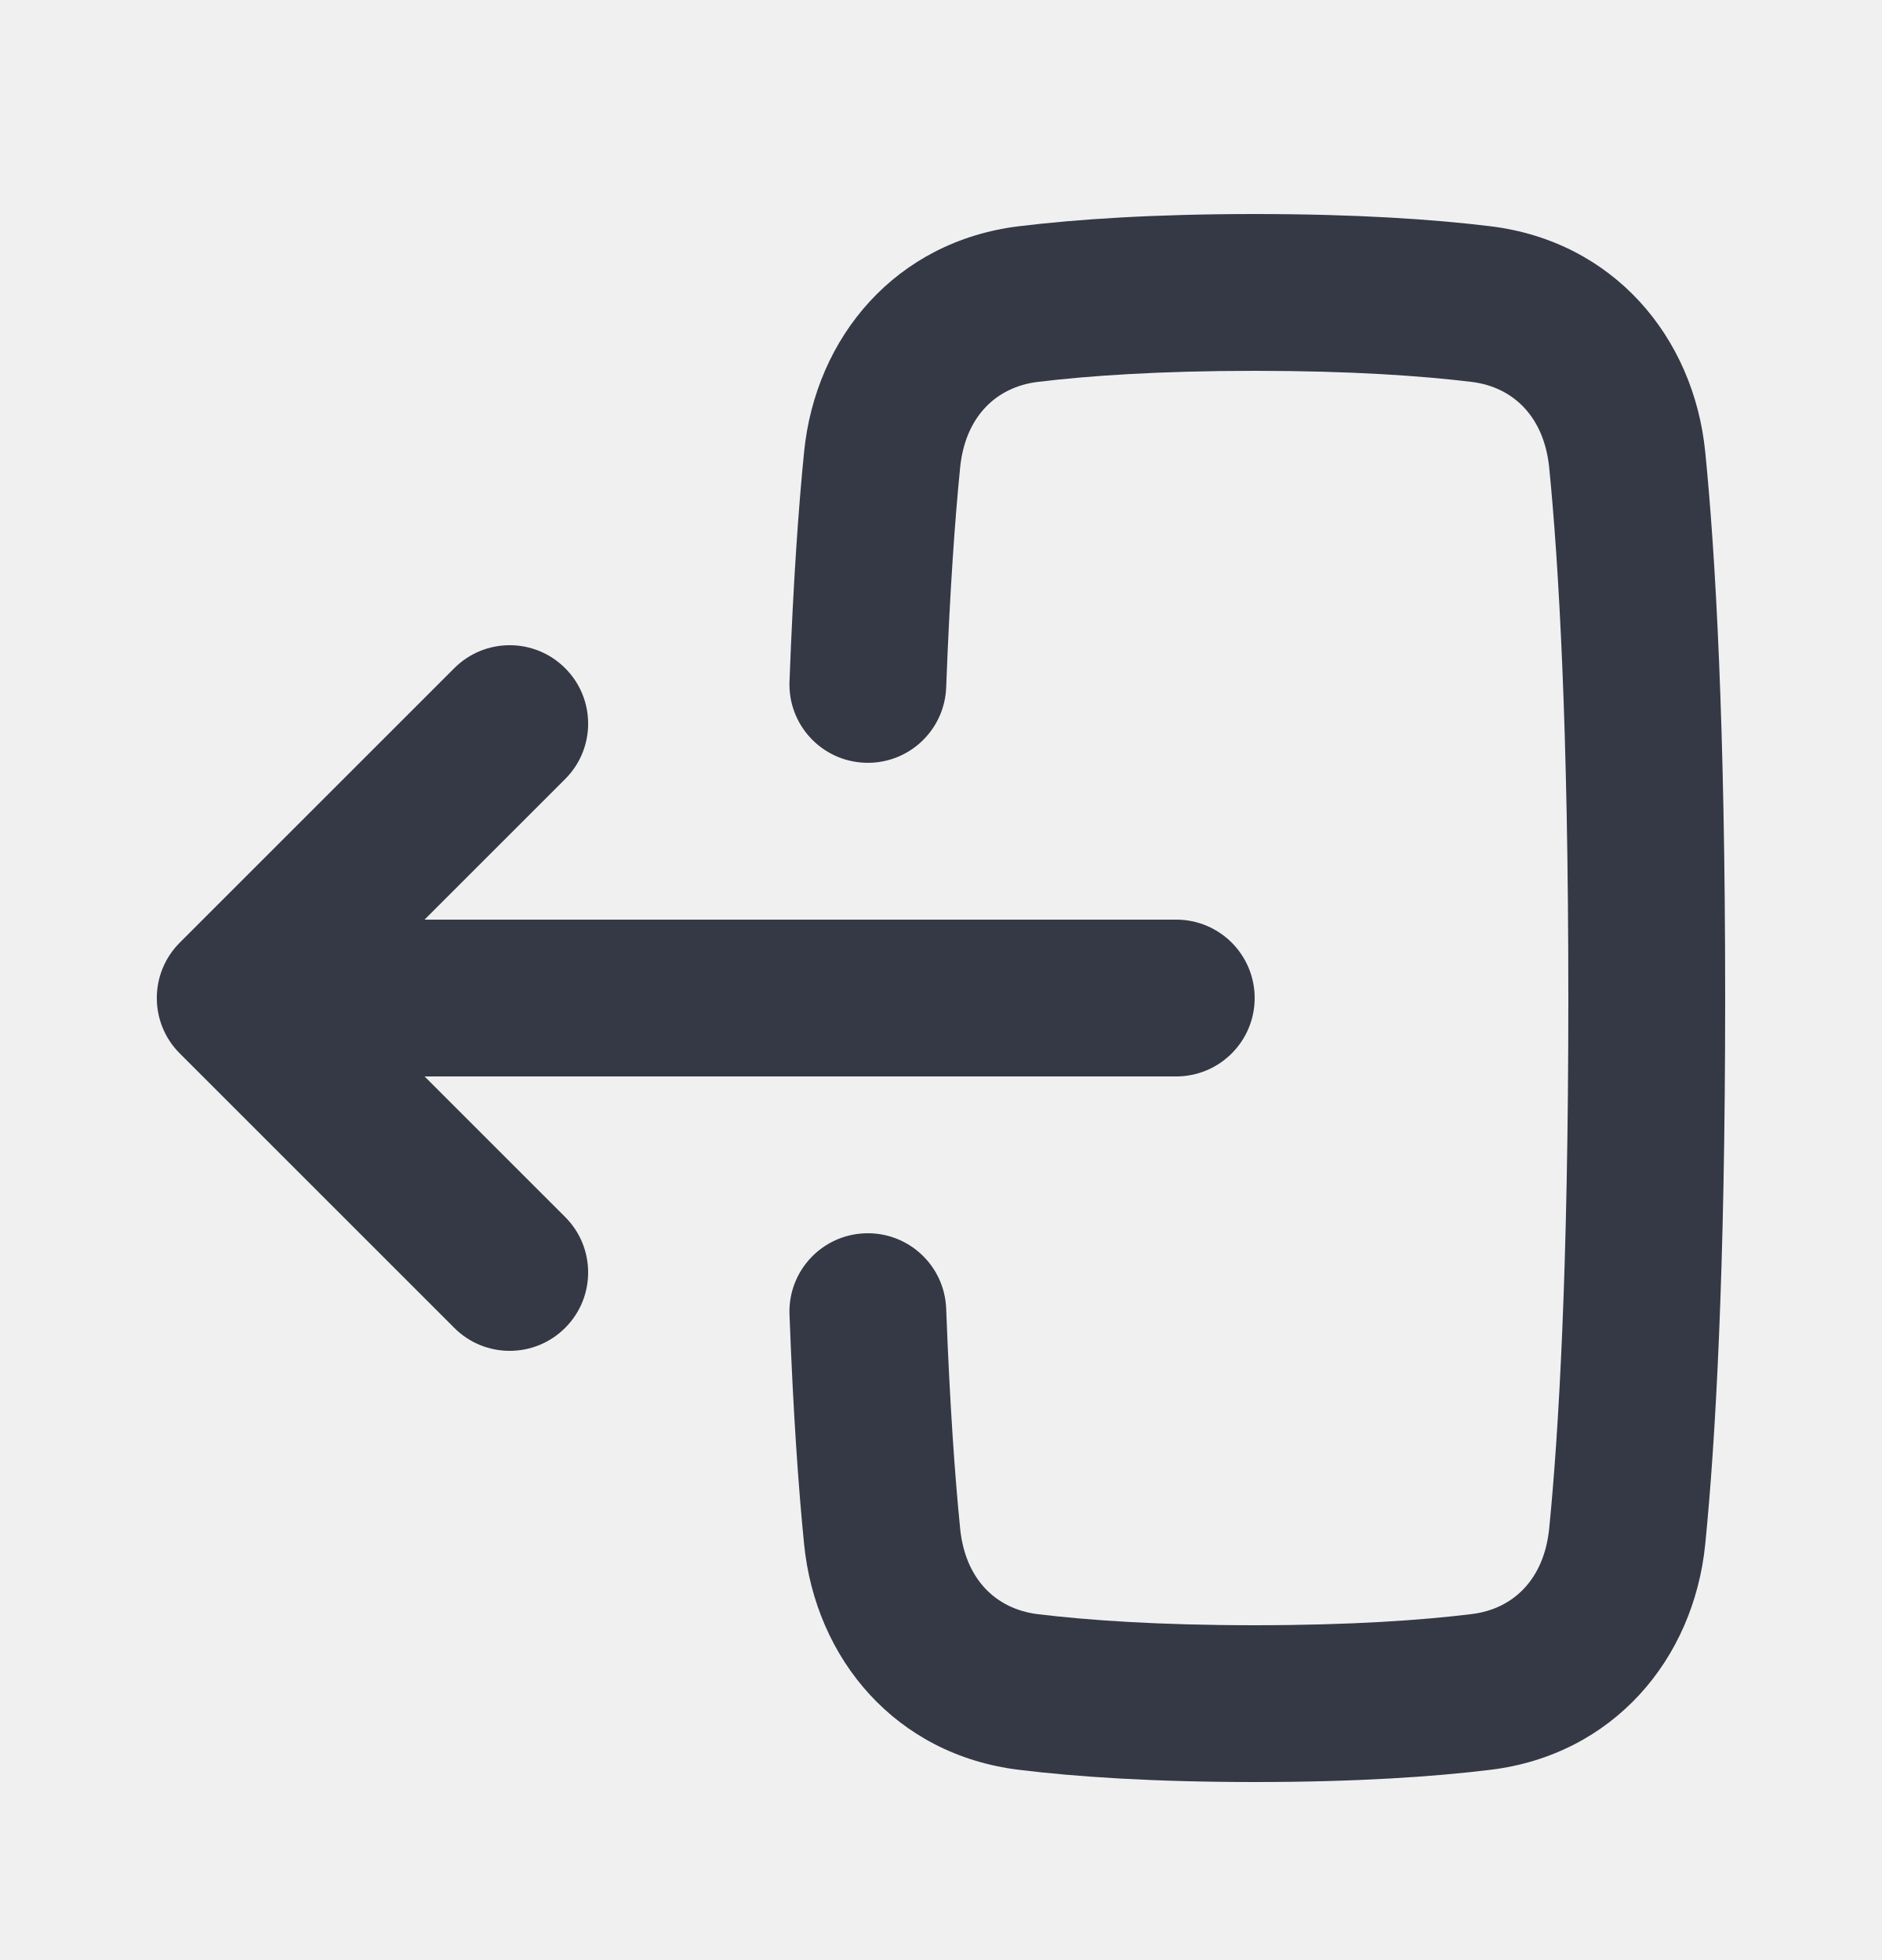
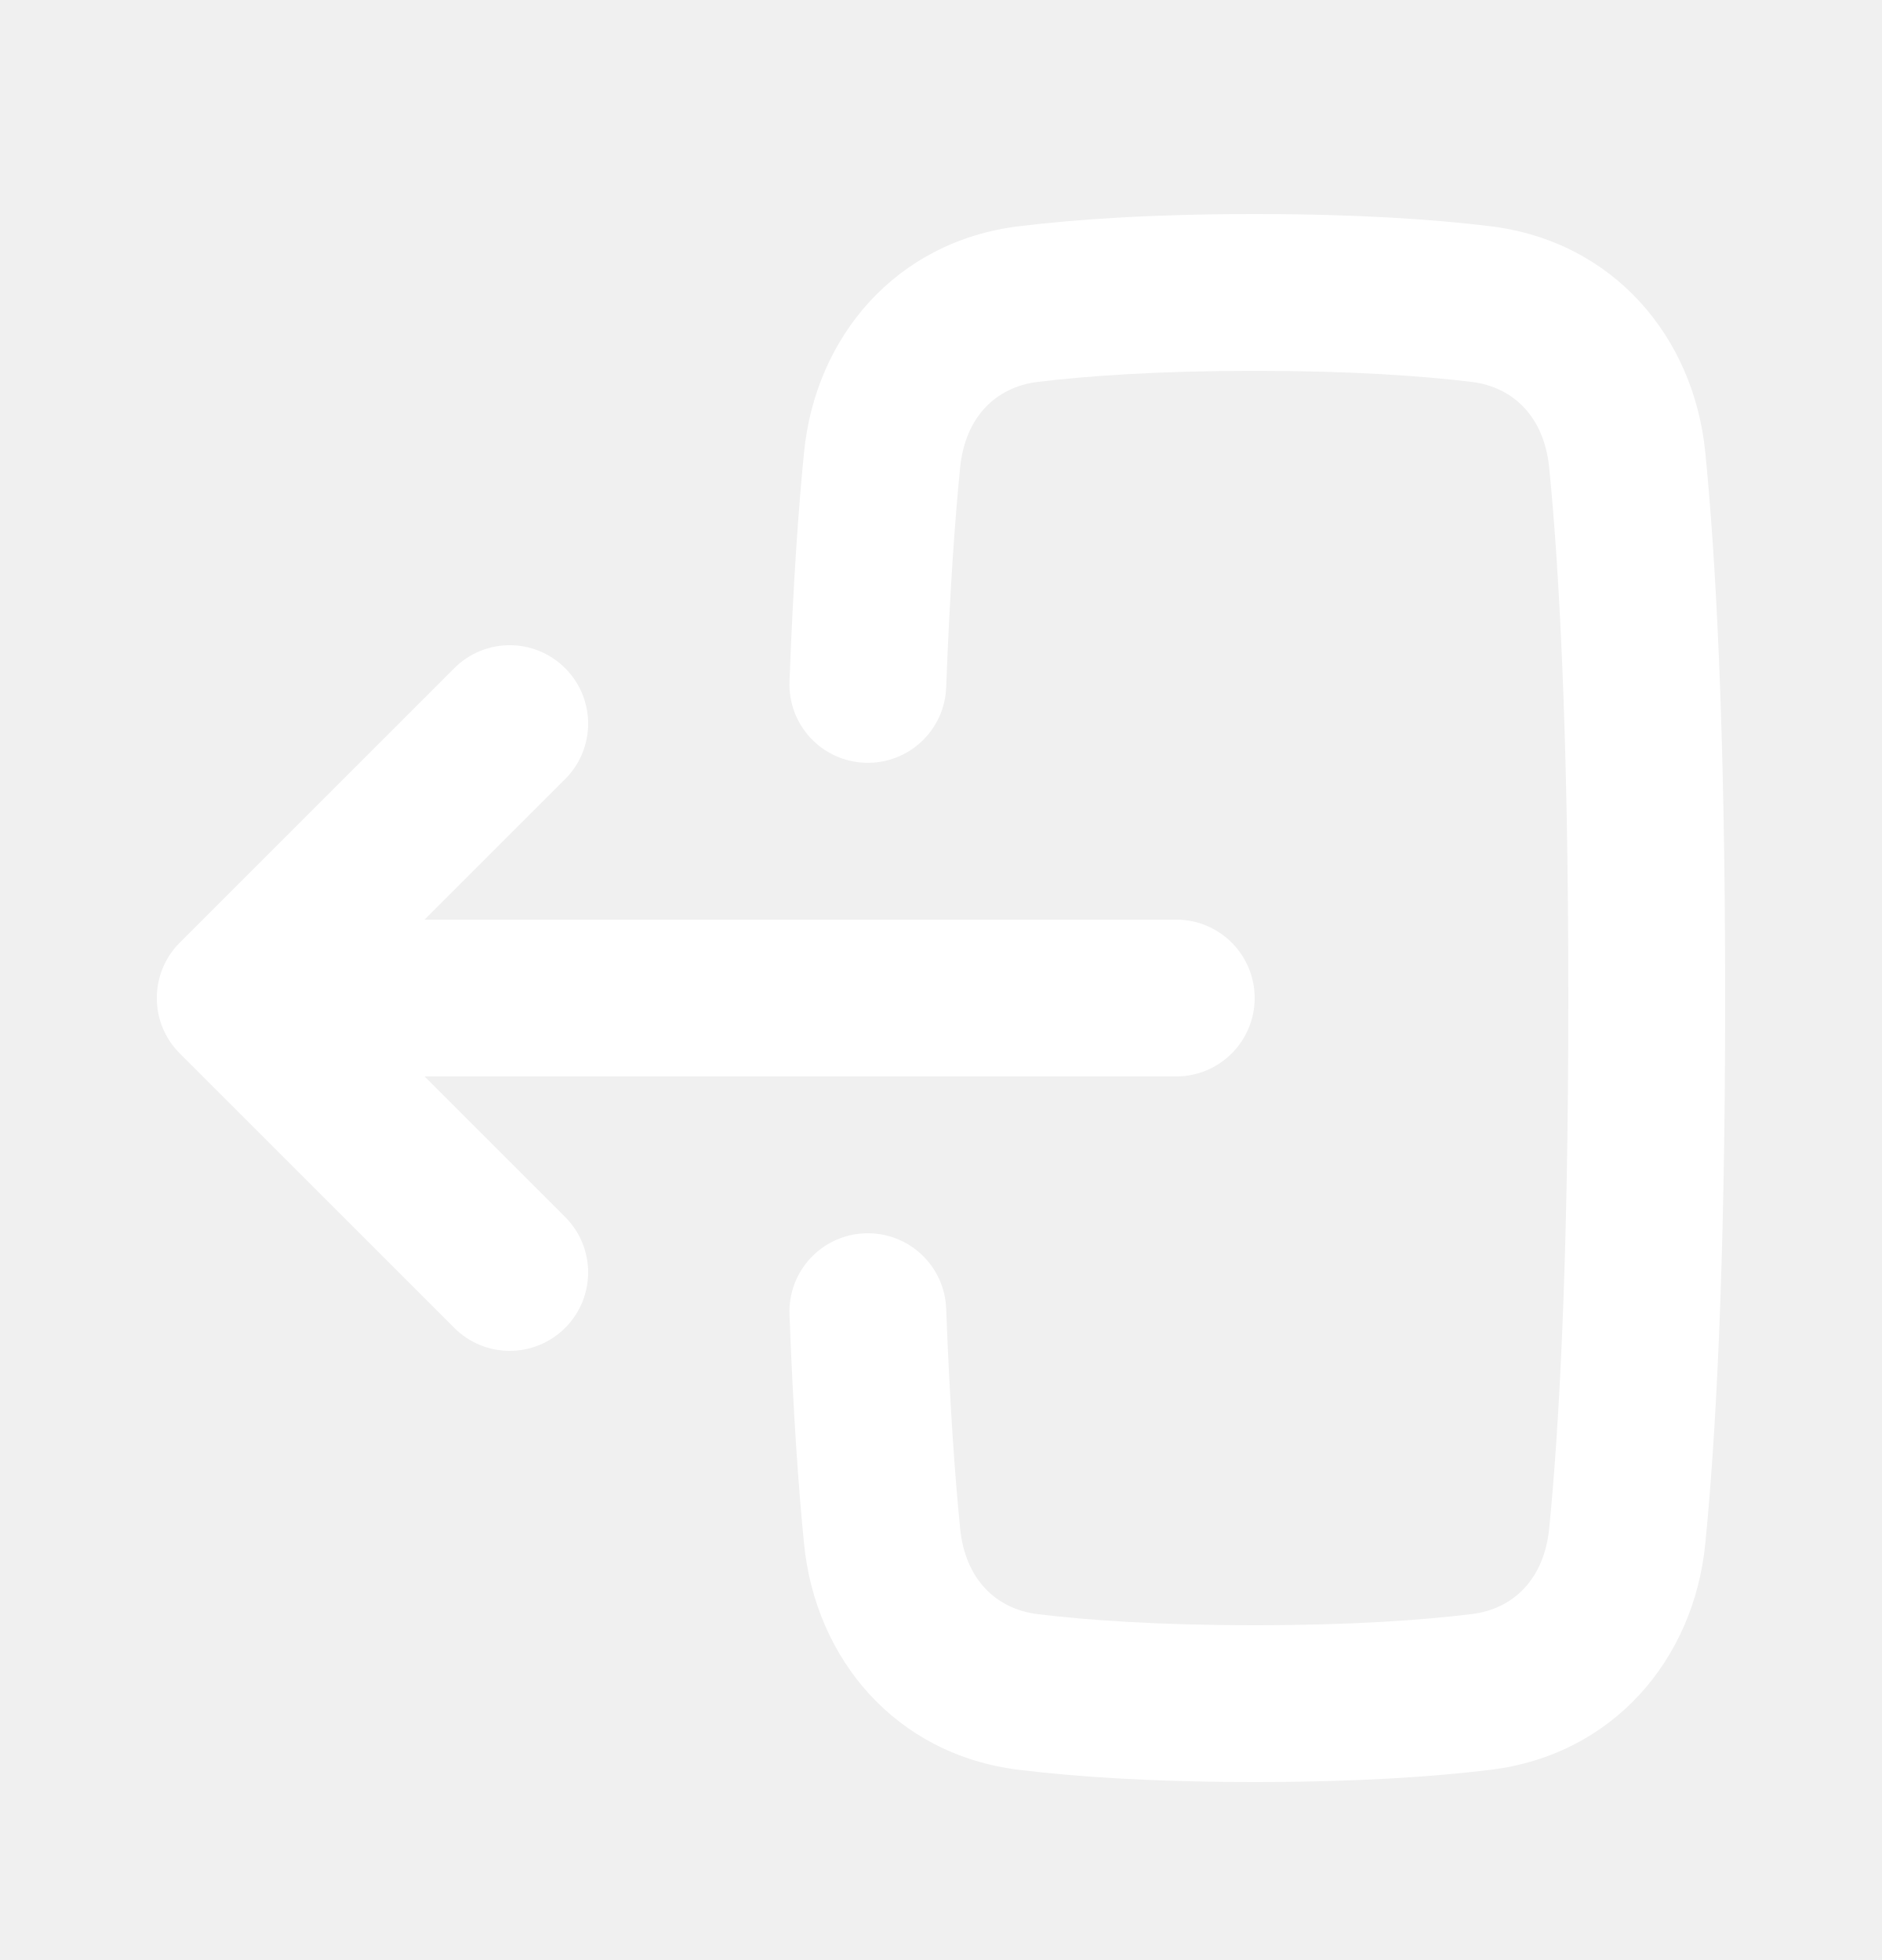
<svg xmlns="http://www.w3.org/2000/svg" width="24" height="25" viewBox="0 0 24 25" fill="none">
-   <path fill-rule="evenodd" clip-rule="evenodd" d="M11.029 15.731C11.581 15.71 12.045 16.14 12.066 16.692C12.113 17.936 12.179 18.845 12.244 19.496C12.308 20.137 12.695 20.523 13.235 20.589C13.871 20.666 14.768 20.73 16 20.73C17.232 20.73 18.129 20.666 18.765 20.588C19.305 20.523 19.692 20.137 19.756 19.495C19.876 18.287 20 16.199 20 12.73C20 9.261 19.876 7.173 19.756 5.965C19.692 5.323 19.305 4.937 18.765 4.871C18.129 4.794 17.232 4.73 16 4.73C14.768 4.73 13.871 4.794 13.235 4.871C12.695 4.937 12.308 5.323 12.244 5.964C12.179 6.615 12.113 7.524 12.066 8.768C12.045 9.32 11.581 9.75 11.029 9.729C10.477 9.708 10.047 9.244 10.068 8.692C10.116 7.415 10.184 6.465 10.254 5.766C10.4 4.296 11.425 3.078 12.992 2.886C13.721 2.797 14.701 2.73 16 2.73C17.299 2.73 18.279 2.797 19.008 2.886C20.575 3.078 21.6 4.297 21.746 5.766C21.875 7.061 22 9.218 22 12.73C22 16.241 21.875 18.399 21.746 19.694C21.6 21.163 20.575 22.382 19.008 22.574C18.279 22.663 17.299 22.73 16 22.73C14.701 22.73 13.721 22.663 12.992 22.574C11.425 22.382 10.4 21.164 10.254 19.694C10.184 18.994 10.116 18.045 10.068 16.768C10.047 16.216 10.477 15.752 11.029 15.731Z" fill="#353945" />
-   <path fill-rule="evenodd" clip-rule="evenodd" d="M7.207 15.523C7.598 15.913 7.598 16.547 7.207 16.937C6.817 17.328 6.183 17.328 5.793 16.937L2.293 13.437C1.902 13.047 1.902 12.413 2.293 12.023L5.793 8.523C6.183 8.132 6.817 8.132 7.207 8.523C7.598 8.913 7.598 9.547 7.207 9.937L5.414 11.73H15C15.552 11.73 16 12.178 16 12.73C16 13.282 15.552 13.73 15 13.73L5.414 13.73L7.207 15.523Z" fill="#353945" />
+   <path fill-rule="evenodd" clip-rule="evenodd" d="M11.029 15.731C11.581 15.71 12.045 16.14 12.066 16.692C12.113 17.936 12.179 18.845 12.244 19.496C12.308 20.137 12.695 20.523 13.235 20.589C13.871 20.666 14.768 20.73 16 20.73C17.232 20.73 18.129 20.666 18.765 20.588C19.305 20.523 19.692 20.137 19.756 19.495C19.876 18.287 20 16.199 20 12.73C20 9.261 19.876 7.173 19.756 5.965C19.692 5.323 19.305 4.937 18.765 4.871C18.129 4.794 17.232 4.73 16 4.73C14.768 4.73 13.871 4.794 13.235 4.871C12.695 4.937 12.308 5.323 12.244 5.964C12.179 6.615 12.113 7.524 12.066 8.768C12.045 9.32 11.581 9.75 11.029 9.729C10.477 9.708 10.047 9.244 10.068 8.692C10.116 7.415 10.184 6.465 10.254 5.766C10.4 4.296 11.425 3.078 12.992 2.886C13.721 2.797 14.701 2.73 16 2.73C17.299 2.73 18.279 2.797 19.008 2.886C20.575 3.078 21.6 4.297 21.746 5.766C21.875 7.061 22 9.218 22 12.73C22 16.241 21.875 18.399 21.746 19.694C21.6 21.163 20.575 22.382 19.008 22.574C18.279 22.663 17.299 22.73 16 22.73C14.701 22.73 13.721 22.663 12.992 22.574C11.425 22.382 10.4 21.164 10.254 19.694C10.184 18.994 10.116 18.045 10.068 16.768C10.047 16.216 10.477 15.752 11.029 15.731Z" fill="#fff" />
+   <path fill-rule="evenodd" clip-rule="evenodd" d="M7.207 15.523C7.598 15.913 7.598 16.547 7.207 16.937C6.817 17.328 6.183 17.328 5.793 16.937L2.293 13.437C1.902 13.047 1.902 12.413 2.293 12.023L5.793 8.523C6.183 8.132 6.817 8.132 7.207 8.523C7.598 8.913 7.598 9.547 7.207 9.937L5.414 11.73H15C15.552 11.73 16 12.178 16 12.73C16 13.282 15.552 13.73 15 13.73L5.414 13.73L7.207 15.523Z" fill="#fff" />
</svg>
